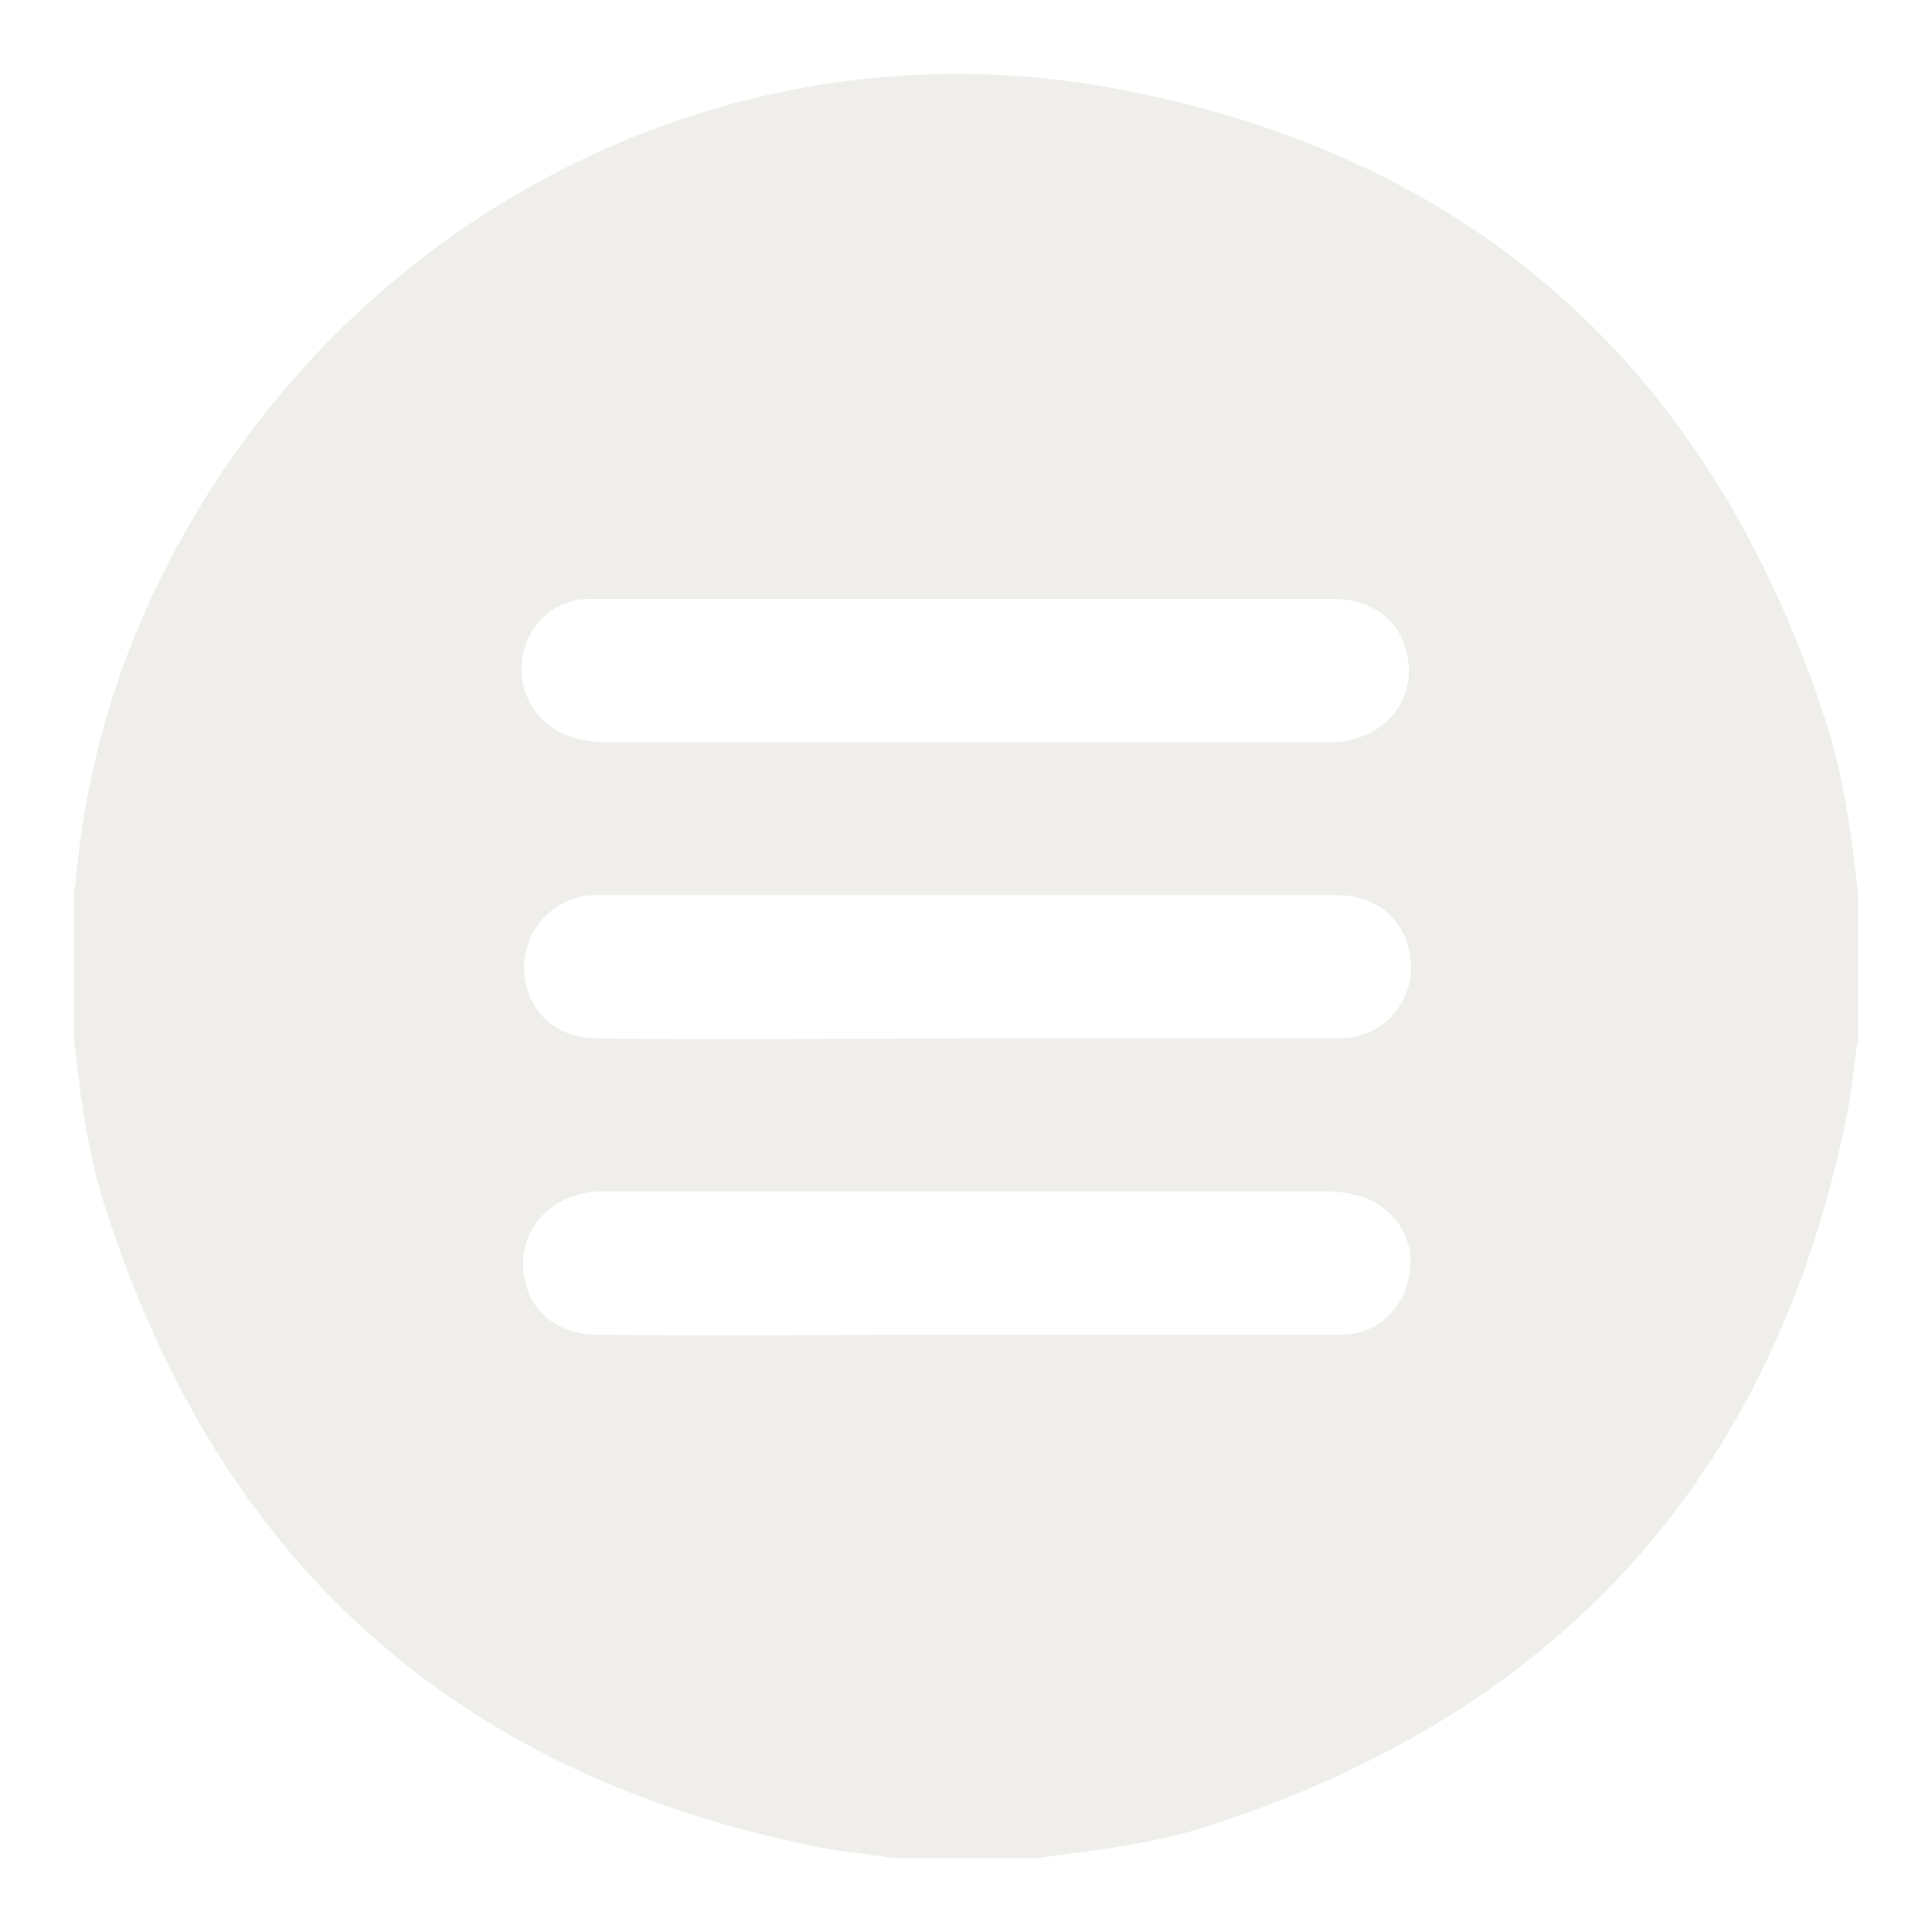
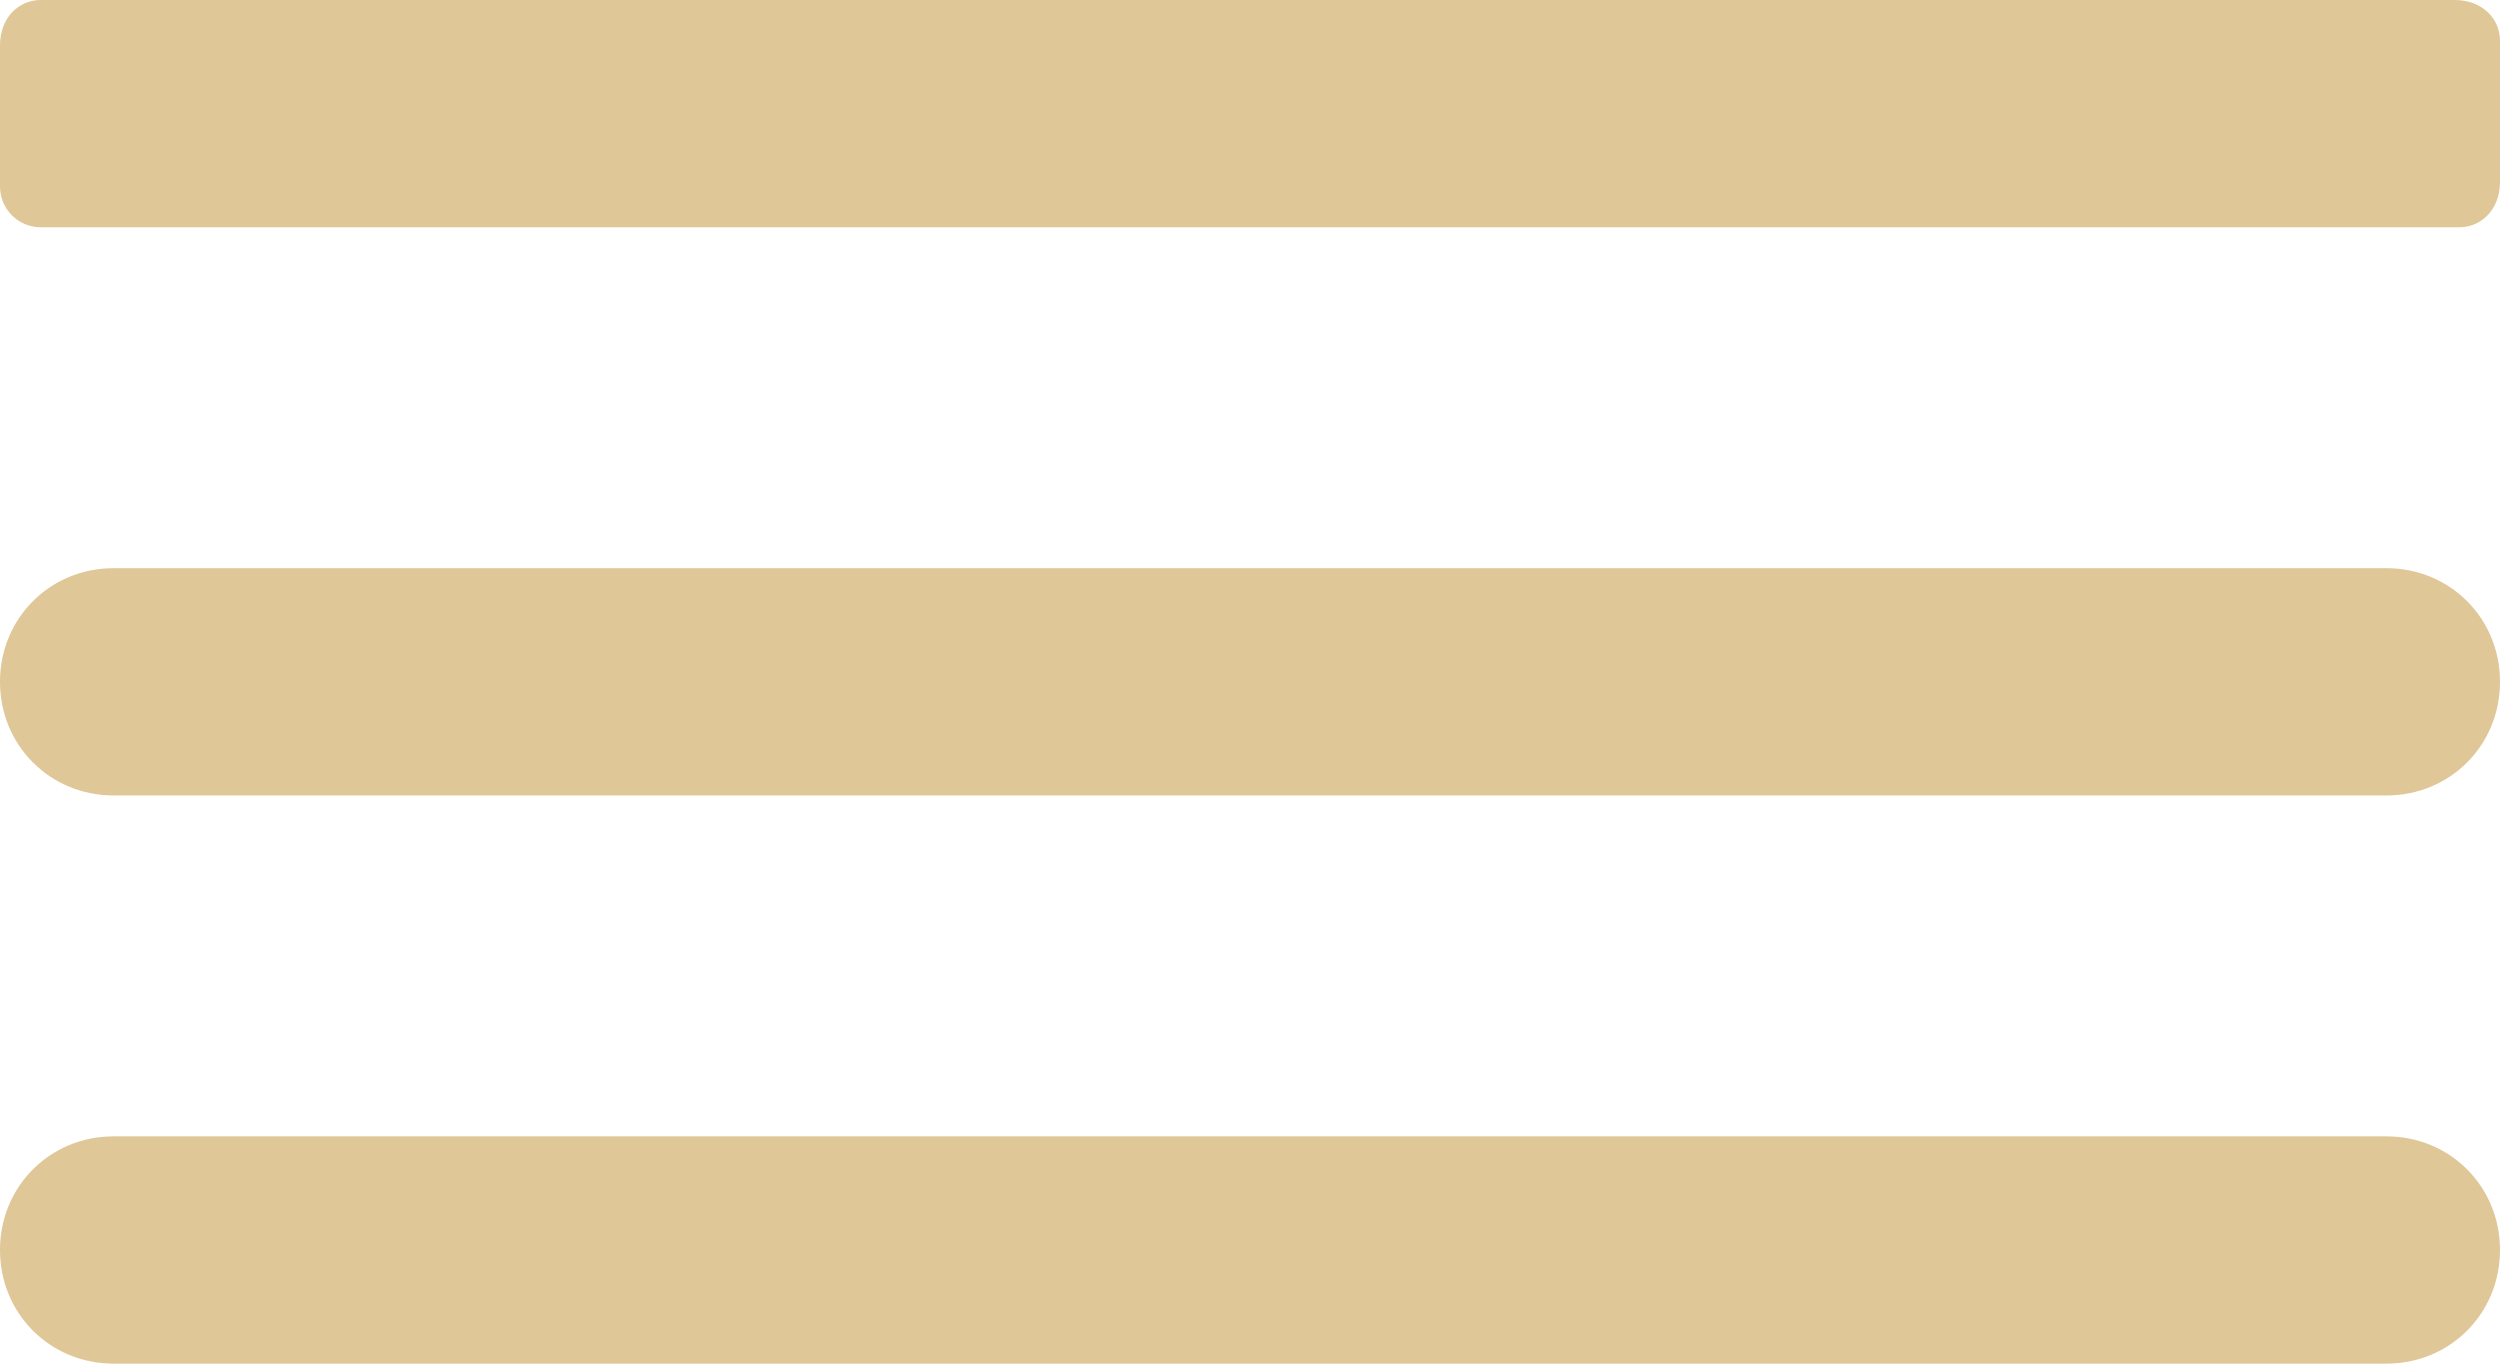
- <svg xmlns="http://www.w3.org/2000/svg" version="1.1" id="Layer_1" x="0px" y="0px" viewBox="0 0 120 120" style="enable-background:new 0 0 120 120;" xml:space="preserve">
+ <svg xmlns="http://www.w3.org/2000/svg" version="1.1" id="Layer_1" x="0px" y="0px" viewBox="0 0 55 30" style="enable-background:new 0 0 55 30;" xml:space="preserve">
  <style type="text/css">
- 	.st0{fill:#EFEEEB;}
+ 	.st0{fill:#DFC797;}
</style>
-   <g>
-     <path class="st0" d="M115.4,55.5c0,3,0,6.1,0,9.1c-0.3,1.7-0.4,3.5-0.8,5.2c-4.6,22-17.8,36.5-39.2,43.5c-3.5,1.2-7.2,1.6-10.9,2.1   c-3,0-6.1,0-9.1,0c-1.7-0.3-3.5-0.4-5.2-0.8C28.1,110,13.7,96.9,6.7,75.5C5.5,72,5,68.3,4.6,64.6c0-3,0-6.1,0-9.1   c0-0.3,0.1-0.6,0.1-0.8c0.7-7.6,2.9-14.7,6.6-21.3C22.6,13,45.8,0.9,69.8,5.6c22.1,4.3,36.5,17.6,43.5,38.9   C114.5,48.1,115,51.8,115.4,55.5z M60,64.5c0.7,0,1.4,0,2.1,0c7,0,14,0,21,0c3.1,0,5.1-2.7,4.4-5.6c-0.5-2-2.2-3.3-4.4-3.3   c-15.4,0-30.7,0-46.1,0c-0.1,0-0.2,0-0.3,0c-2.6,0.2-4.5,2.6-4.1,5.2c0.4,2.3,2.1,3.7,4.6,3.7C44.7,64.6,52.4,64.5,60,64.5z    M60,37.2C60,37.2,60,37.2,60,37.2c-7.8,0-15.6,0-23.4,0c-2.3,0-4.1,1.8-4.2,4.2c-0.1,2.1,1.4,4.1,3.6,4.5c0.7,0.2,1.4,0.2,2.1,0.2   c14.6,0,29.1,0,43.7,0c0.4,0,0.7,0,1.1,0c3.1-0.2,5.1-2.6,4.5-5.4c-0.4-2.1-2.1-3.5-4.6-3.5C75.3,37.2,67.7,37.2,60,37.2z    M59.9,82.9C59.9,82.9,59.9,82.9,59.9,82.9c7.8,0,15.6,0,23.4,0c2.4,0,4.1-1.8,4.3-4.2c0.2-2.1-1.4-4.1-3.5-4.5   C83.3,74,82.7,74,82,74c-14.6,0-29.3,0-43.9,0c-0.4,0-0.7,0-1.1,0c-3.1,0.3-5,2.7-4.4,5.5c0.4,2.1,2.2,3.4,4.5,3.4   C44.7,83,52.3,82.9,59.9,82.9z" />
-   </g>
+   <path class="st0" d="M54.1,5H0.9C0.4,5,0,4.6,0,4.1l0-3.1C0,0.4,0.4,0,0.9,0l53.1,0C54.6,0,55,0.4,55,0.9v3.1C55,4.6,54.6,5,54.1,5z  " />
+   <path class="st0" d="M52.5,17.5h-50C1.1,17.5,0,16.4,0,15v0c0-1.4,1.1-2.5,2.5-2.5h50c1.4,0,2.5,1.1,2.5,2.5v0  C55,16.4,53.9,17.5,52.5,17.5z" />
+   <path class="st0" d="M52.5,30h-50C1.1,30,0,28.9,0,27.5v0C0,26.1,1.1,25,2.5,25h50c1.4,0,2.5,1.1,2.5,2.5v0C55,28.9,53.9,30,52.5,30  z" />
</svg>
